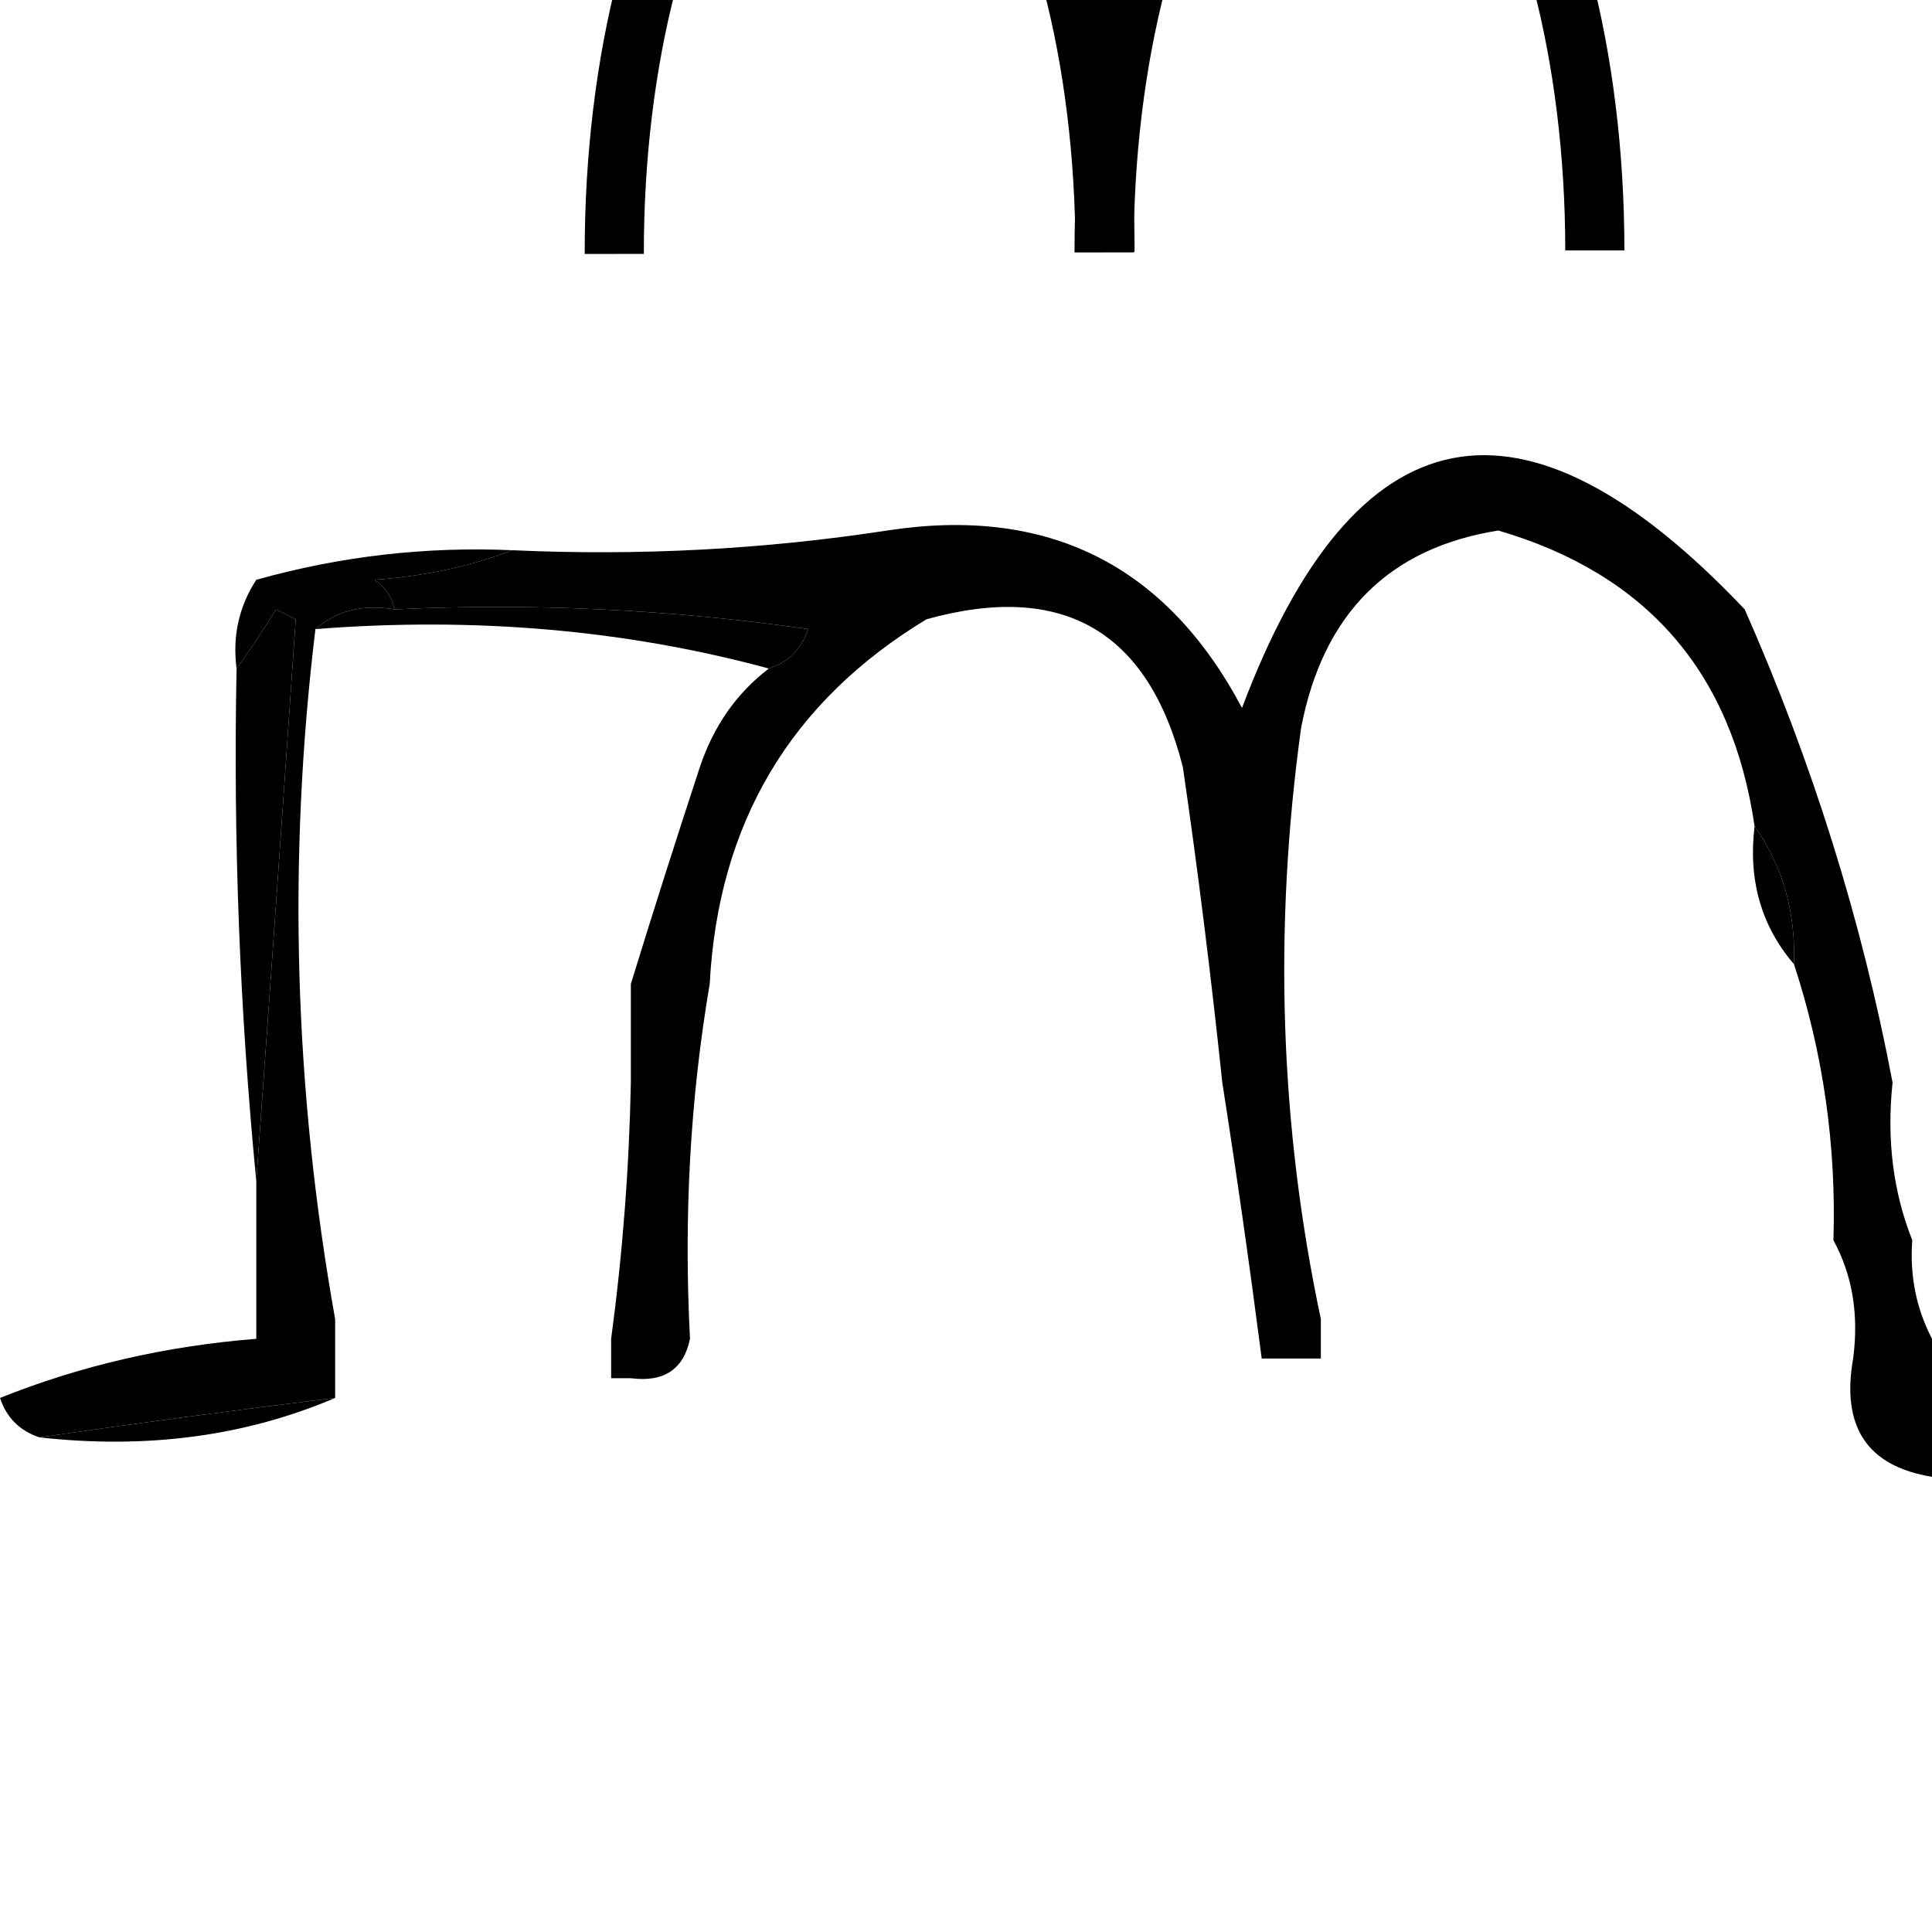
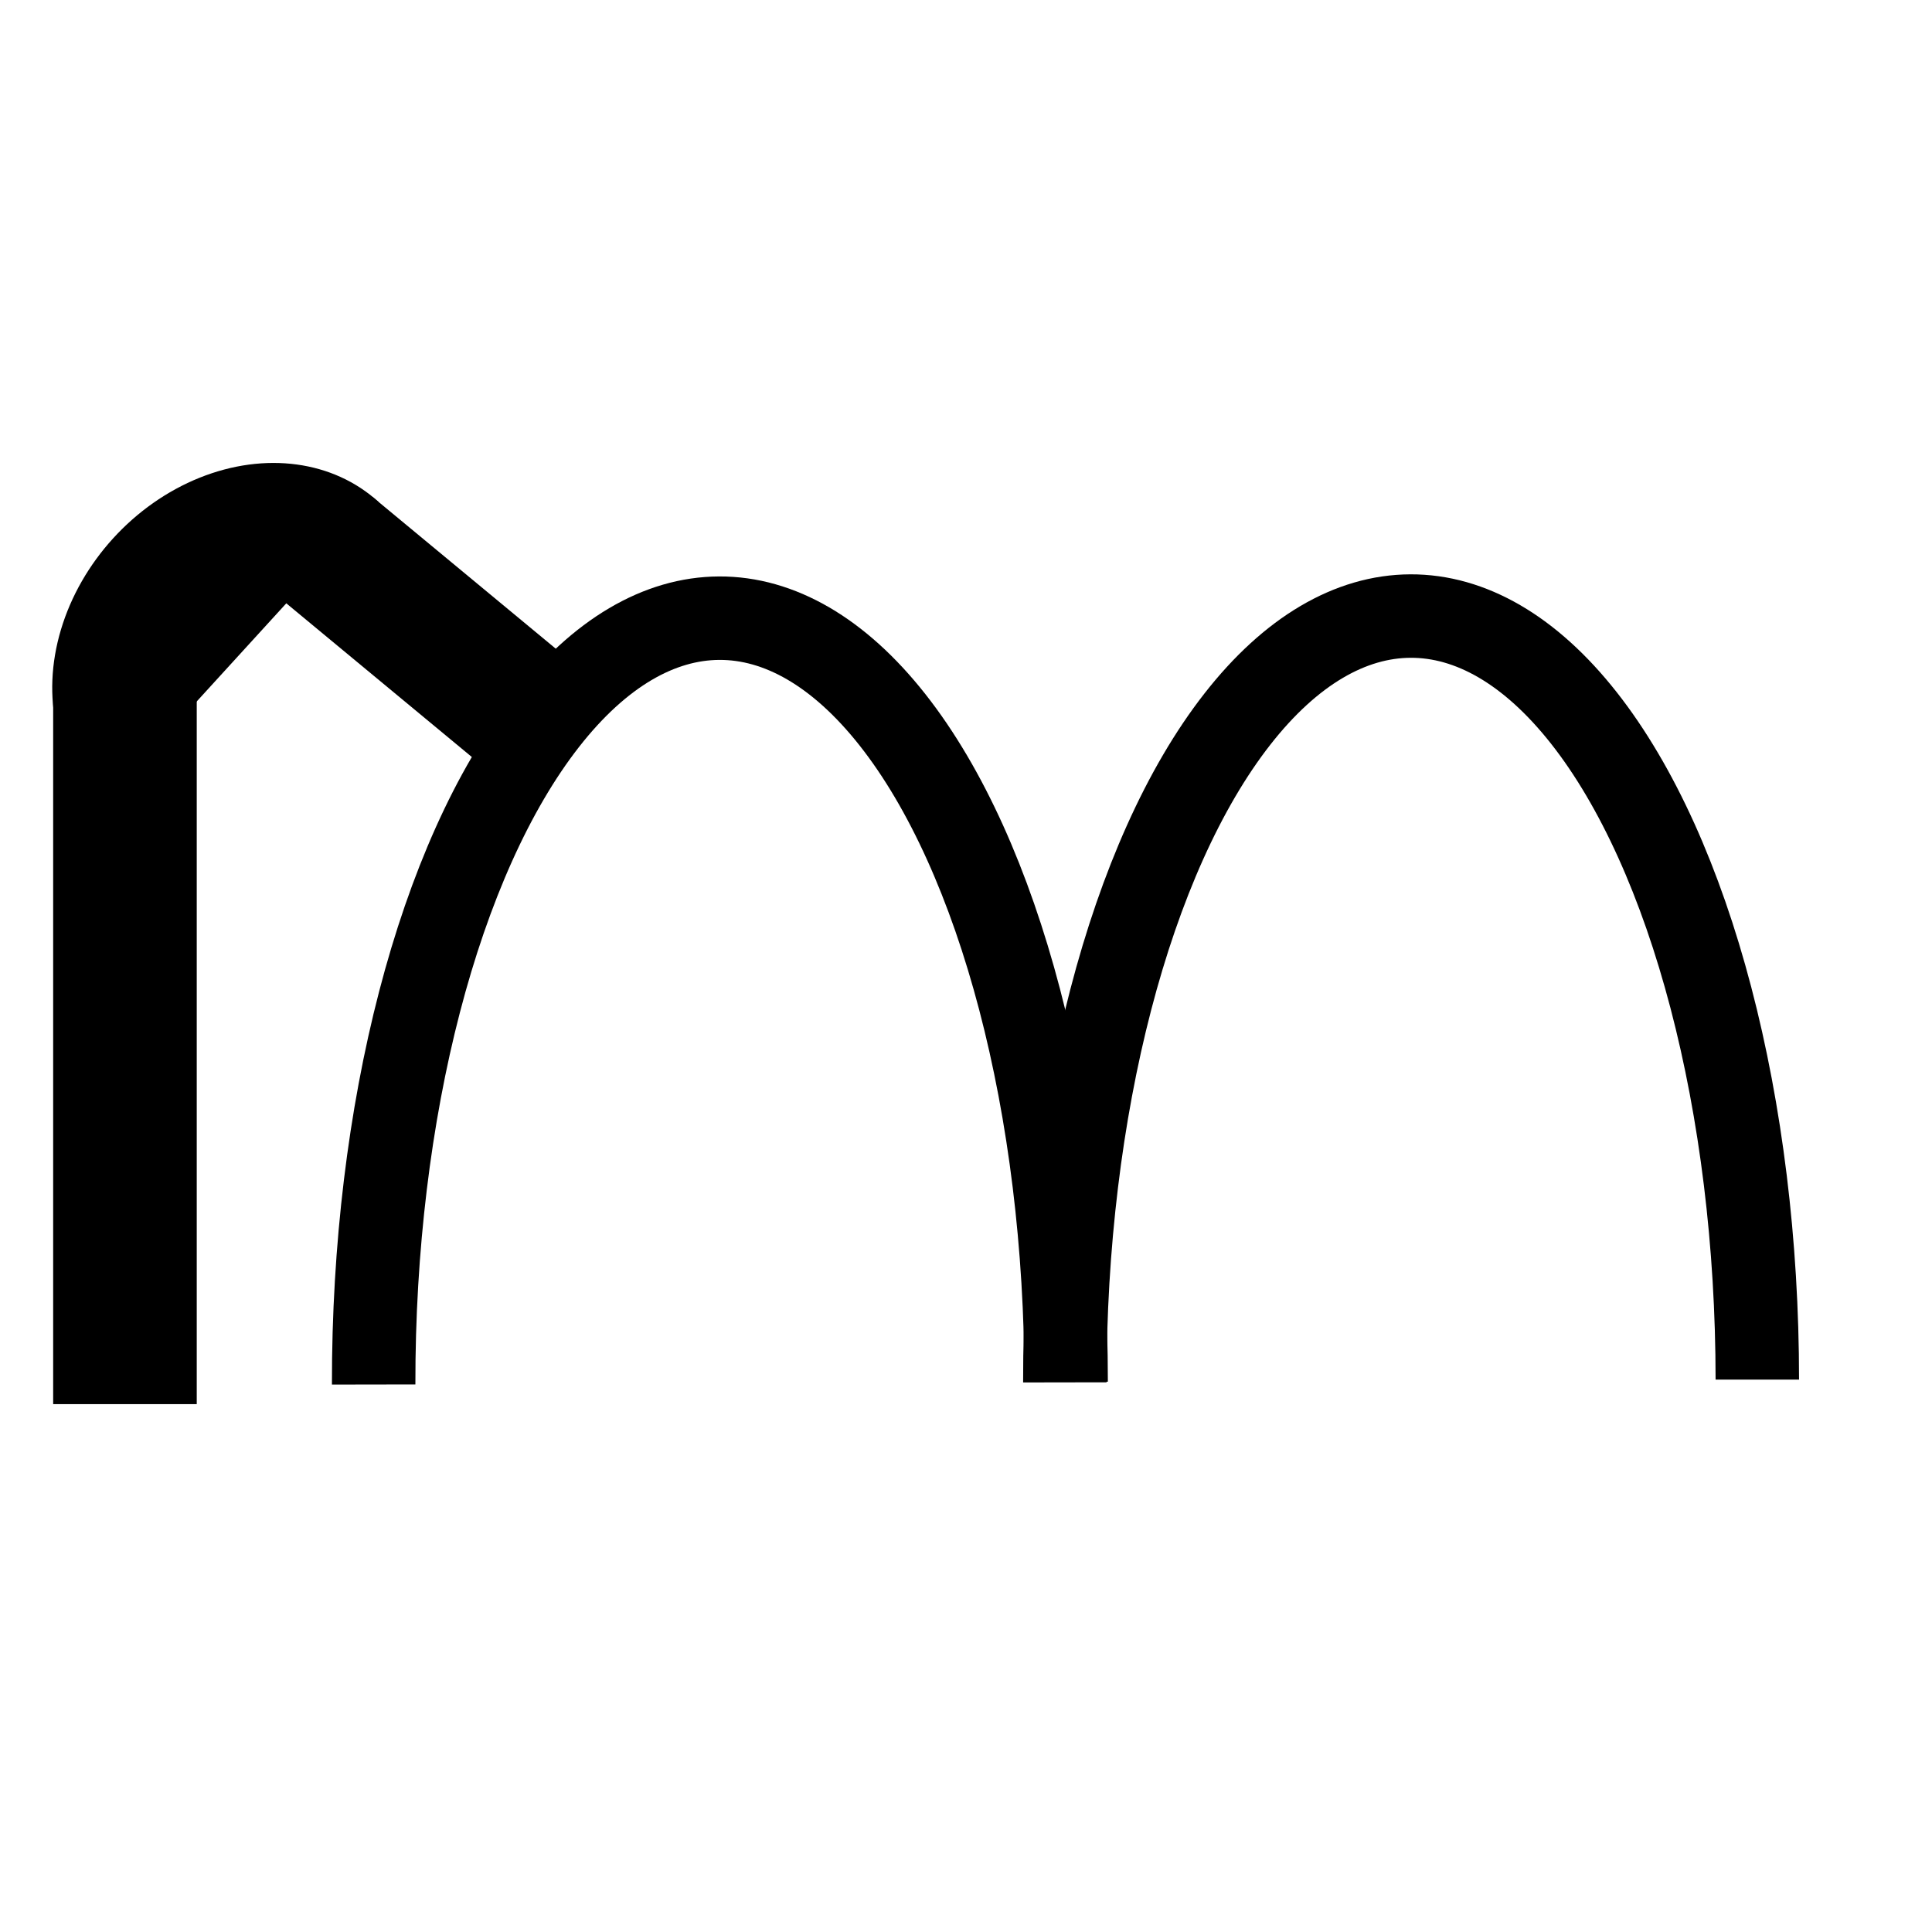
<svg xmlns="http://www.w3.org/2000/svg" version="1.1" width="98.0" height="98.0" viewBox="-28.5 -220.089 98.0 98.0" id="svg1">
-   <defs id="defs1" />
-   <g id="ma" transform="translate(-208,-444.6786)">
-     <g id="g205" style="fill:#000000">
-       <path style="opacity:1;fill:#000000" fill="#5c5969" d="m 195.5,256.5 c 1.068,-0.934 2.401,-1.268 4,-1 7.032,-0.33 14.032,0.003 21,1 -0.355,1.022 -1.022,1.689 -2,2 -7.26,-1.965 -14.927,-2.632 -23,-2 z" id="path205" />
-     </g>
-     <g id="g223" style="fill:#000000">
-       <path style="opacity:1;fill:#000000" fill="#24202f" d="m 275.5,279.5 c -0.306,2.885 0.027,5.552 1,8 -0.134,1.792 0.199,3.458 1,5 0,2.333 0,4.667 0,7 -3.279,-0.531 -4.613,-2.531 -4,-6 0.295,-2.235 -0.039,-4.235 -1,-6 0.15,-4.8 -0.516,-9.467 -2,-14 0.09,-2.652 -0.576,-4.985 -2,-7 -1.132,-7.797 -5.465,-12.797 -13,-15 -5.552,0.884 -8.885,4.218 -10,10 -1.413,10.203 -1.08,20.203 1,30 0,0.667 0,1.333 0,2 -1,0 -2,0 -3,0 -0.617,-4.769 -1.284,-9.436 -2,-14 -0.575,-5.469 -1.241,-10.802 -2,-16 -1.756,-6.916 -6.089,-9.416 -13,-7.5 -6.904,4.178 -10.57,10.345 -11,18.5 -0.99,5.81 -1.323,11.81 -1,18 -0.321,1.548 -1.321,2.215 -3,2 -0.333,0 -0.667,0 -1,0 0,-0.667 0,-1.333 0,-2 0.58,-4.31 0.914,-8.643 1,-13 0,-1.667 0,-3.333 0,-5 1.096,-3.566 2.262,-7.232 3.5,-11 0.697,-2.084 1.864,-3.751 3.5,-5 0.978,-0.311 1.645,-0.978 2,-2 -6.968,-0.997 -13.968,-1.33 -21,-1 -0.111,-0.617 -0.444,-1.117 -1,-1.5 2.536,-0.186 4.869,-0.686 7,-1.5 6.423,0.291 12.756,-0.042 19,-1 8.152,-1.257 14.152,1.743 18,9 5.737,-15.224 14.237,-16.89 25.5,-5 3.443,7.794 5.943,15.794 7.5,24 z" id="path223" />
-     </g>
-     <g id="g239" style="fill:#000000">
-       <path style="opacity:1;fill:#000000" fill="#5e5763" d="m 268.5,266.5 c 1.424,2.015 2.09,4.348 2,7 -1.663,-1.938 -2.329,-4.272 -2,-7 z" id="path239" />
-     </g>
-     <g id="g242" style="fill:#000000">
-       <path style="opacity:1;fill:#000000" fill="#211b30" d="m 192.5,284.5 c -0.84,-8.638 -1.173,-17.305 -1,-26 0.658,-0.898 1.324,-1.898 2,-3 0.333,0.167 0.667,0.333 1,0.5 -0.655,9.598 -1.322,19.098 -2,28.5 z" id="path242" />
-     </g>
-     <g id="g301" style="fill:#000000">
-       <path style="opacity:1;fill:#000000" fill="#2c283c" d="m 205.5,252.5 c -2.131,0.814 -4.464,1.314 -7,1.5 0.556,0.383 0.889,0.883 1,1.5 -1.599,-0.268 -2.932,0.066 -4,1 -1.417,11.68 -1.083,23.347 1,35 0,1.333 0,2.667 0,4 -5.102,0.621 -10.102,1.287 -15,2 -1,-0.333 -1.667,-1 -2,-2 4.073,-1.635 8.406,-2.635 13,-3 0,-2.667 0,-5.333 0,-8 0.678,-9.402 1.345,-18.902 2,-28.5 -0.333,-0.167 -0.667,-0.333 -1,-0.5 -0.676,1.102 -1.342,2.102 -2,3 -0.214,-1.644 0.12,-3.144 1,-4.5 4.251,-1.195 8.585,-1.695 13,-1.5 z" id="path301" />
-     </g>
-     <g id="g313" style="fill:#000000">
-       <path style="opacity:1;fill:#000000" fill="#736f79" d="m 196.5,295.5 c -4.556,1.942 -9.556,2.608 -15,2 4.898,-0.713 9.898,-1.379 15,-2 z" id="path313" />
-     </g>
-   </g>
+   <defs id="defs1">
+     <defs id="defs2-1" />
+   </defs>
  <g id="x-reference" transform="translate(-107.9462,-224.1884)">
    <defs id="defs2" />
    <g id="g2" transform="translate(18.4314,-23.83613)">
      <path style="fill:none;stroke:#000000;stroke-width:8.665;stroke-opacity:1" id="path2" d="M 104.611,-20.599 A 23.325,23.532 0 0 1 92.924,-0.206 23.325,23.532 0 0 1 69.574,-0.249 23.325,23.532 0 0 1 57.96,-20.685" transform="rotate(90)" />
      <rect style="fill:none;stroke:#000000;stroke-width:8.665;stroke-opacity:1" id="rect2" width="0.742" height="9.066" x="-48.887" y="28.825" transform="rotate(-50.3642)" />
      <rect style="fill:none;stroke:#000000;stroke-width:8.665;stroke-opacity:1" id="rect2-8" width="0.742" height="9.066" x="72.478" y="-72.79" transform="matrix(0.6379053,0.7701148,0.7701148,-0.6379053,0,0)" />
    </g>
    <rect style="fill:#000000;stroke-width:8.665" id="rect1" width="9.862" height="50.048" x="-12.595" y="-87.838" transform="scale(1,-1)" />
    <path style="fill:#000000;stroke-width:8.665" id="path1" d="m -12.493,-24.679 a 14.114,11.772 0 0 1 -7.072,10.202 14.114,11.772 0 0 1 -14.129,-0.022 14.114,11.772 0 0 1 -7.027,-10.224" transform="matrix(0.6752895,-0.7375528,-0.7375528,-0.6752895,0,0)" />
  </g>
-   <path style="fill:none;stroke:#000000;stroke-width:3" id="path3" d="m 27.551,207.309 a 12.446,27.447 0 0 1 -6.236,23.786 12.446,27.447 0 0 1 -12.459,-0.05 12.446,27.447 0 0 1 -6.197,-23.836" transform="scale(1,-1)" />
-   <path style="fill:none;stroke:#000000;stroke-width:3" id="path3-8" d="m 52.397,207.385 a 12.446,27.447 0 0 1 -6.236,23.786 12.446,27.447 0 0 1 -12.459,-0.05 12.446,27.447 0 0 1 -6.197,-23.836" transform="scale(1,-1)" />
+   <g id="g3" transform="matrix(1.411107,0,0,1.411107,-13.29852,142.5329)">
+     <path style="fill:none;stroke:#000000;stroke-width:3" id="path3" d="m 27.551,207.309 a 12.446,27.447 0 0 1 -6.236,23.786 12.446,27.447 0 0 1 -12.459,-0.05 12.446,27.447 0 0 1 -6.197,-23.836" transform="scale(1,-1)" />
+     <path style="fill:none;stroke:#000000;stroke-width:3" id="path3-8" d="m 52.397,207.385 a 12.446,27.447 0 0 1 -6.236,23.786 12.446,27.447 0 0 1 -12.459,-0.05 12.446,27.447 0 0 1 -6.197,-23.836" transform="scale(1,-1)" />
+   </g>
+   <path style="fill:none;stroke:#000000;stroke-width:8.665;stroke-opacity:1" id="path2-5" d="m -232.506,30.81 a 23.325,23.532 0 0 1 -11.687,20.393 23.325,23.532 0 0 1 -23.35,-0.043 23.325,23.532 0 0 1 -11.613,-20.436" transform="rotate(90)" />
+   <rect style="fill:none;stroke:#000000;stroke-width:8.665;stroke-opacity:1" id="rect2-8-7" width="0.742" height="9.066" x="-219.935" y="102.667" transform="matrix(0.6379053,0.7701148,0.7701148,-0.6379053,0,0)" />
+   <g id="g4" transform="matrix(0.7384988,0,0,0.7384988,35.07557,17.6245)">
+     <rect style="fill:none;stroke:#000000;stroke-width:8.665;stroke-opacity:1" id="rect2-2" width="0.742" height="9.066" x="177.938" y="-225.815" transform="rotate(-50.3642)" />
+     <rect style="fill:#000000;stroke-width:8.665" id="rect1-6" width="9.862" height="50.048" x="-82.436" y="225.443" transform="scale(1,-1)" />
+     <path style="fill:#000000;stroke-width:8.665" id="path1-1" d="m 171.405,238.388 a 14.114,11.772 0 0 1 -7.072,10.202 14.114,11.772 0 0 1 -14.129,-0.021 14.114,11.772 0 0 1 -7.027,-10.224" transform="matrix(0.6752895,-0.7375528,-0.7375528,-0.6752895,0,0)" />
+   </g>
</svg>
